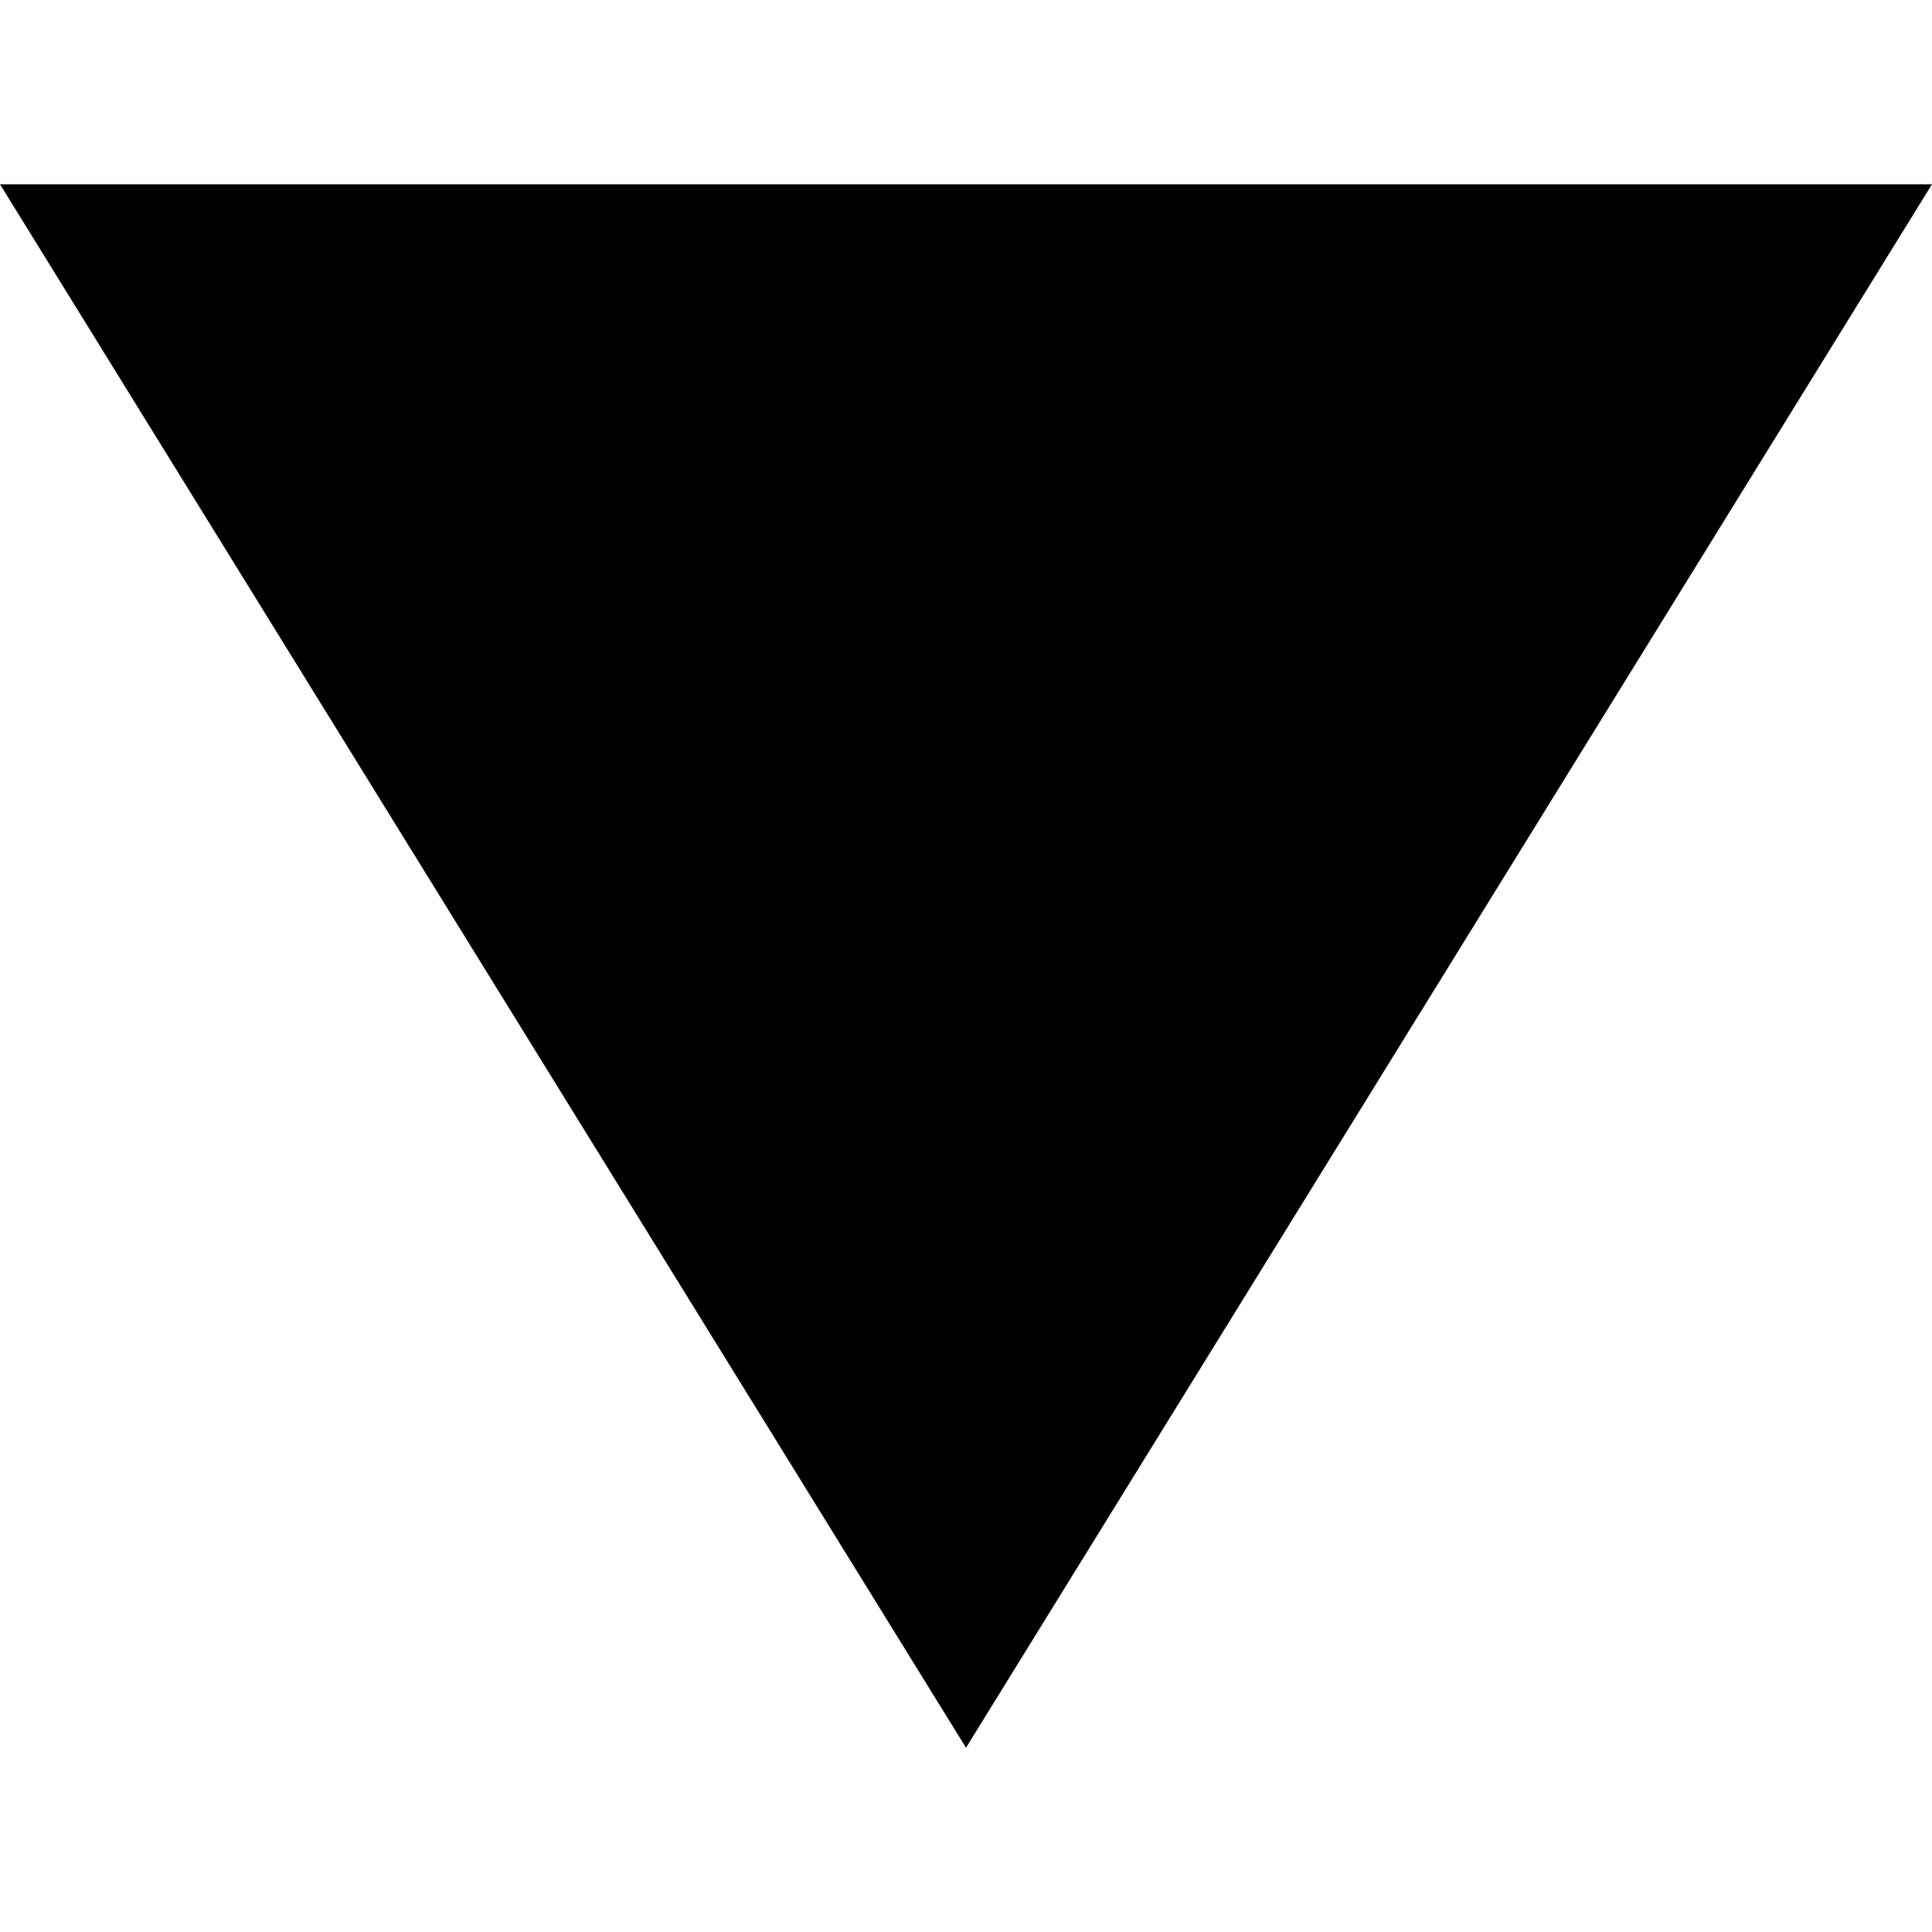
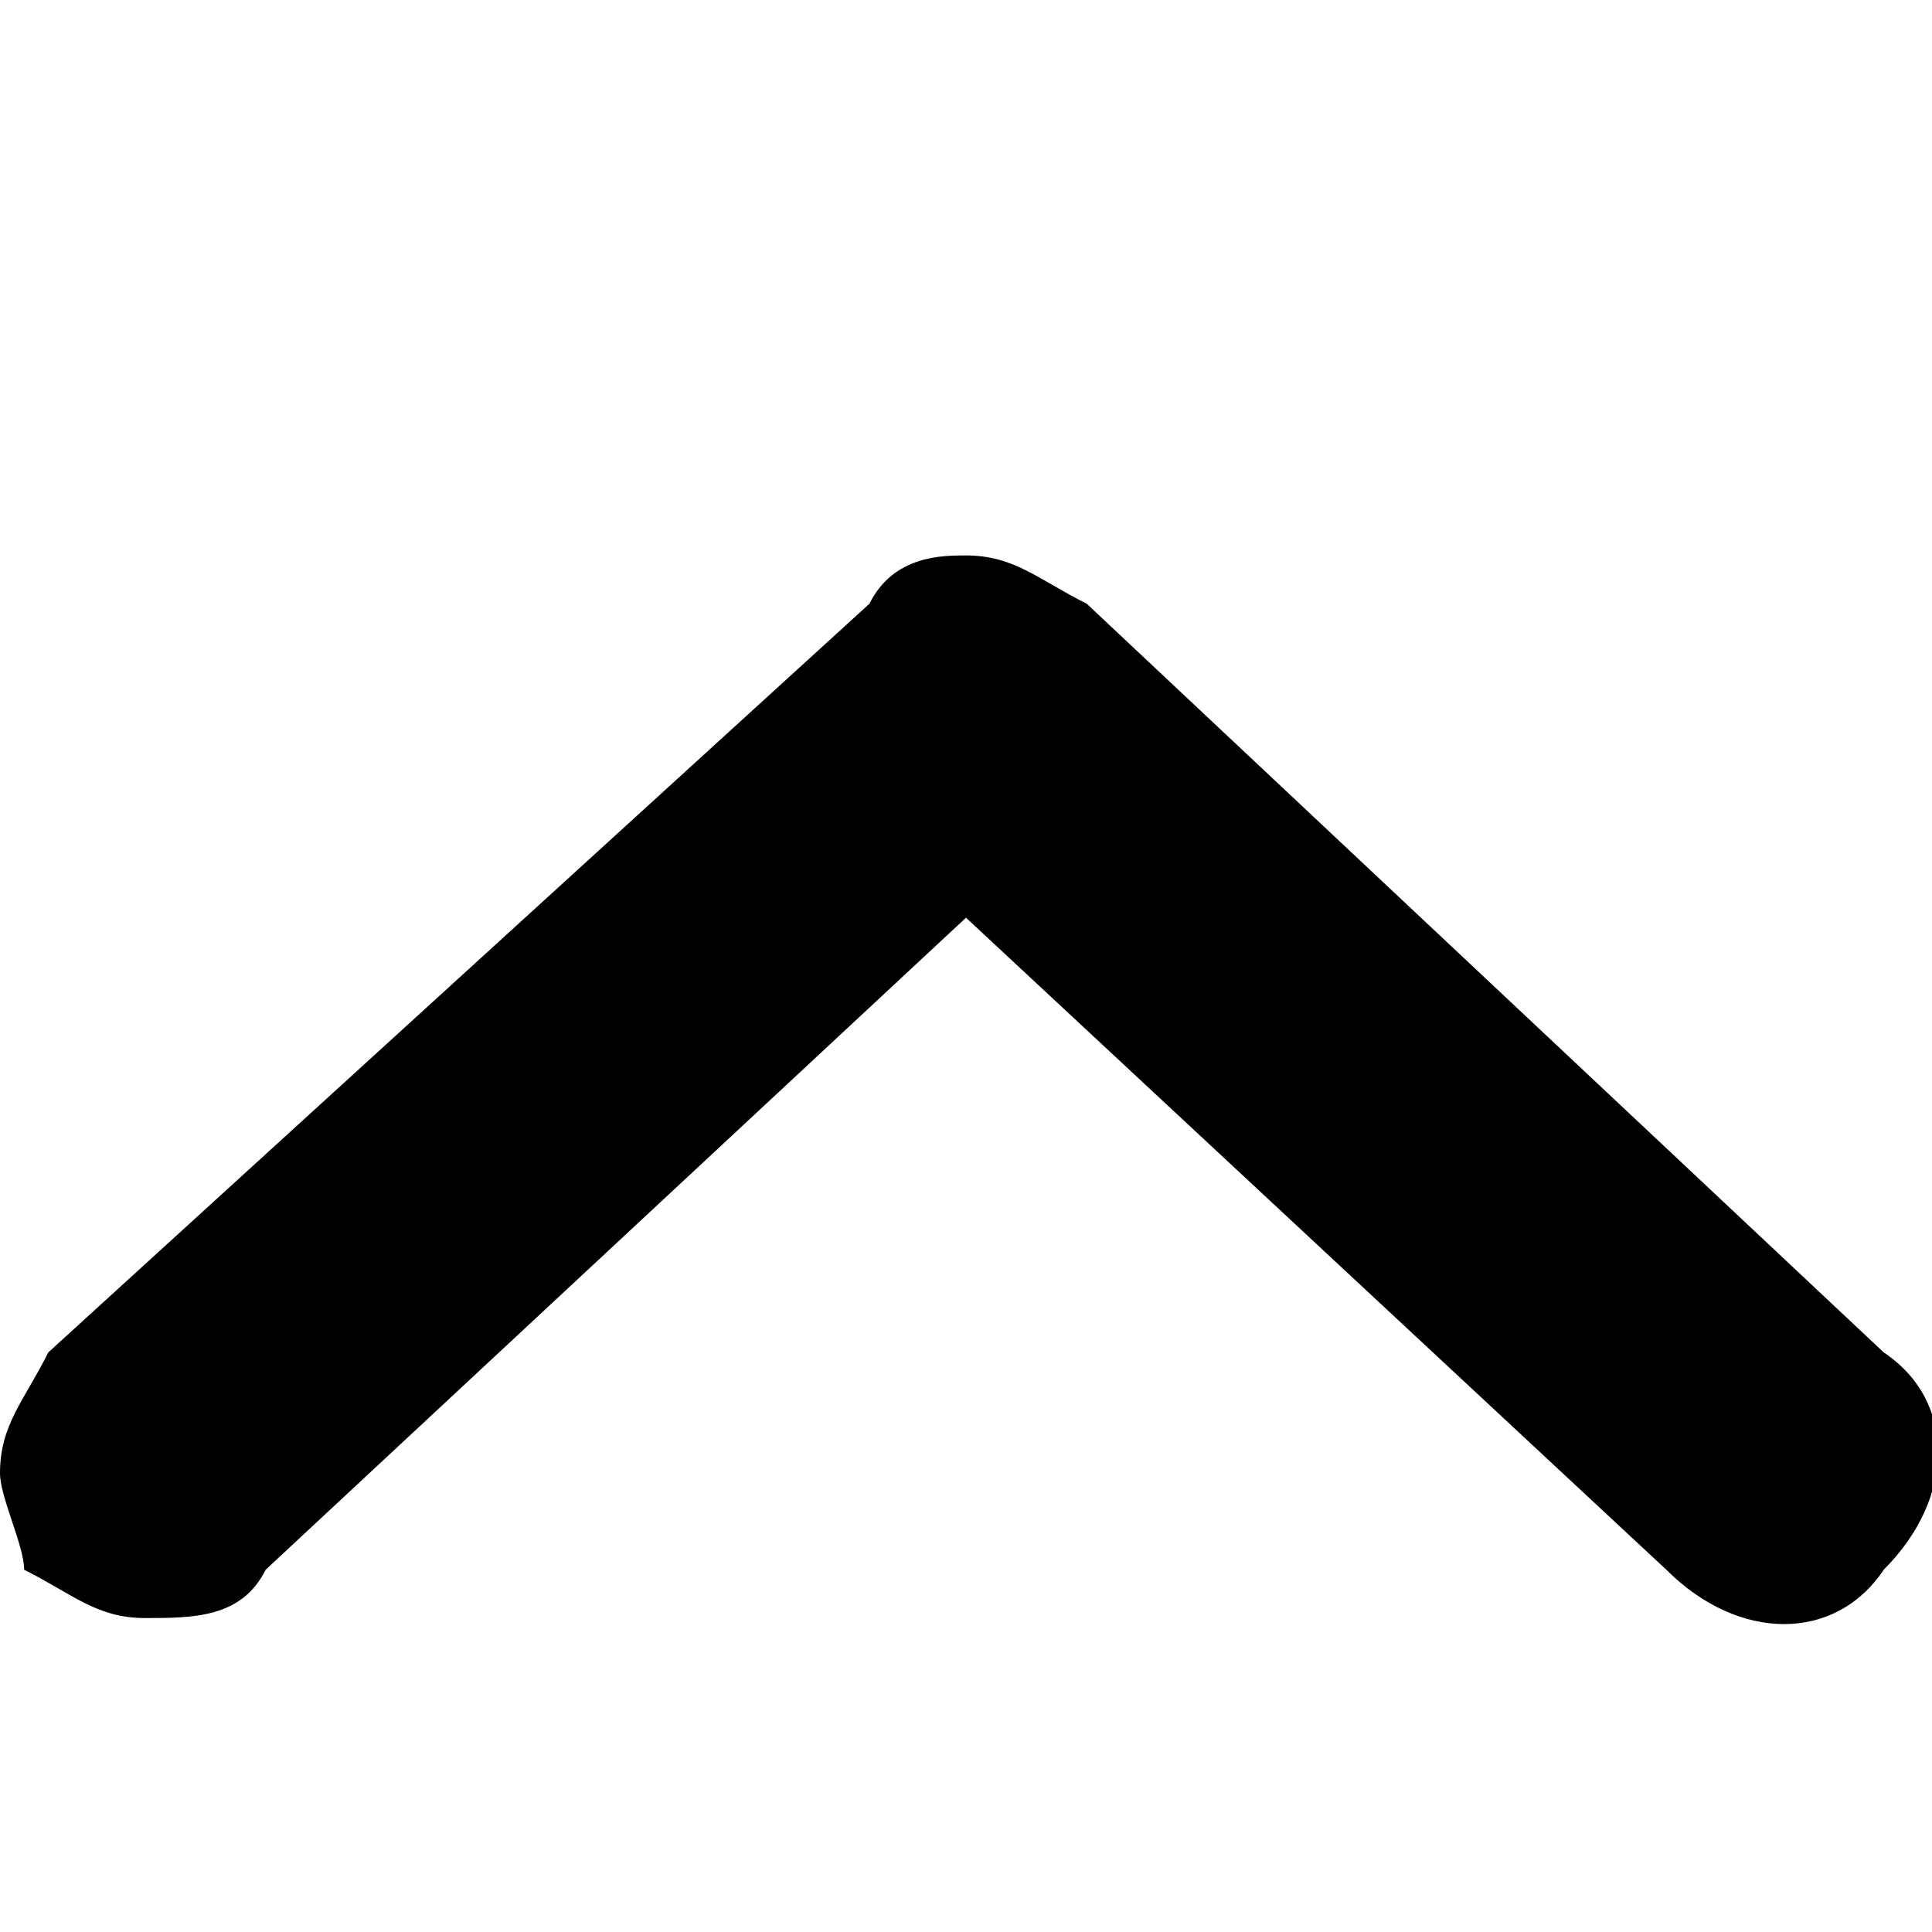
- <svg xmlns="http://www.w3.org/2000/svg" width="24pt" height="24pt" viewBox="0 0 24 24" version="1.1">
-   <g id="surface1">
-     <path style=" stroke:none;fill-rule:nonzero;fill:rgb(0%,0%,0%);fill-opacity:1;" d="M 0 2.289 L 24 2.289 L 12 21.711 Z M 0 2.289 " />
-   </g>
+ <svg xmlns="http://www.w3.org/2000/svg" version="1.1" id="Layer_1" x="0px" y="0px" viewBox="0 0 8 8" style="enable-background:new 0 0 8 8;" xml:space="preserve">
+   <path d="M0,6.1c0-0.2,0.1-0.3,0.2-0.5l3.4-3.1C3.7,2.3,3.9,2.3,4,2.3c0.2,0,0.3,0.1,0.5,0.2l3.3,3.1c0.3,0.2,0.3,0.6,0,0.9  c-0.2,0.3-0.6,0.3-0.9,0L4,3.8L1.1,6.5C1,6.7,0.8,6.7,0.6,6.7c-0.2,0-0.3-0.1-0.5-0.2C0.1,6.4,0,6.2,0,6.1z" />
</svg>
